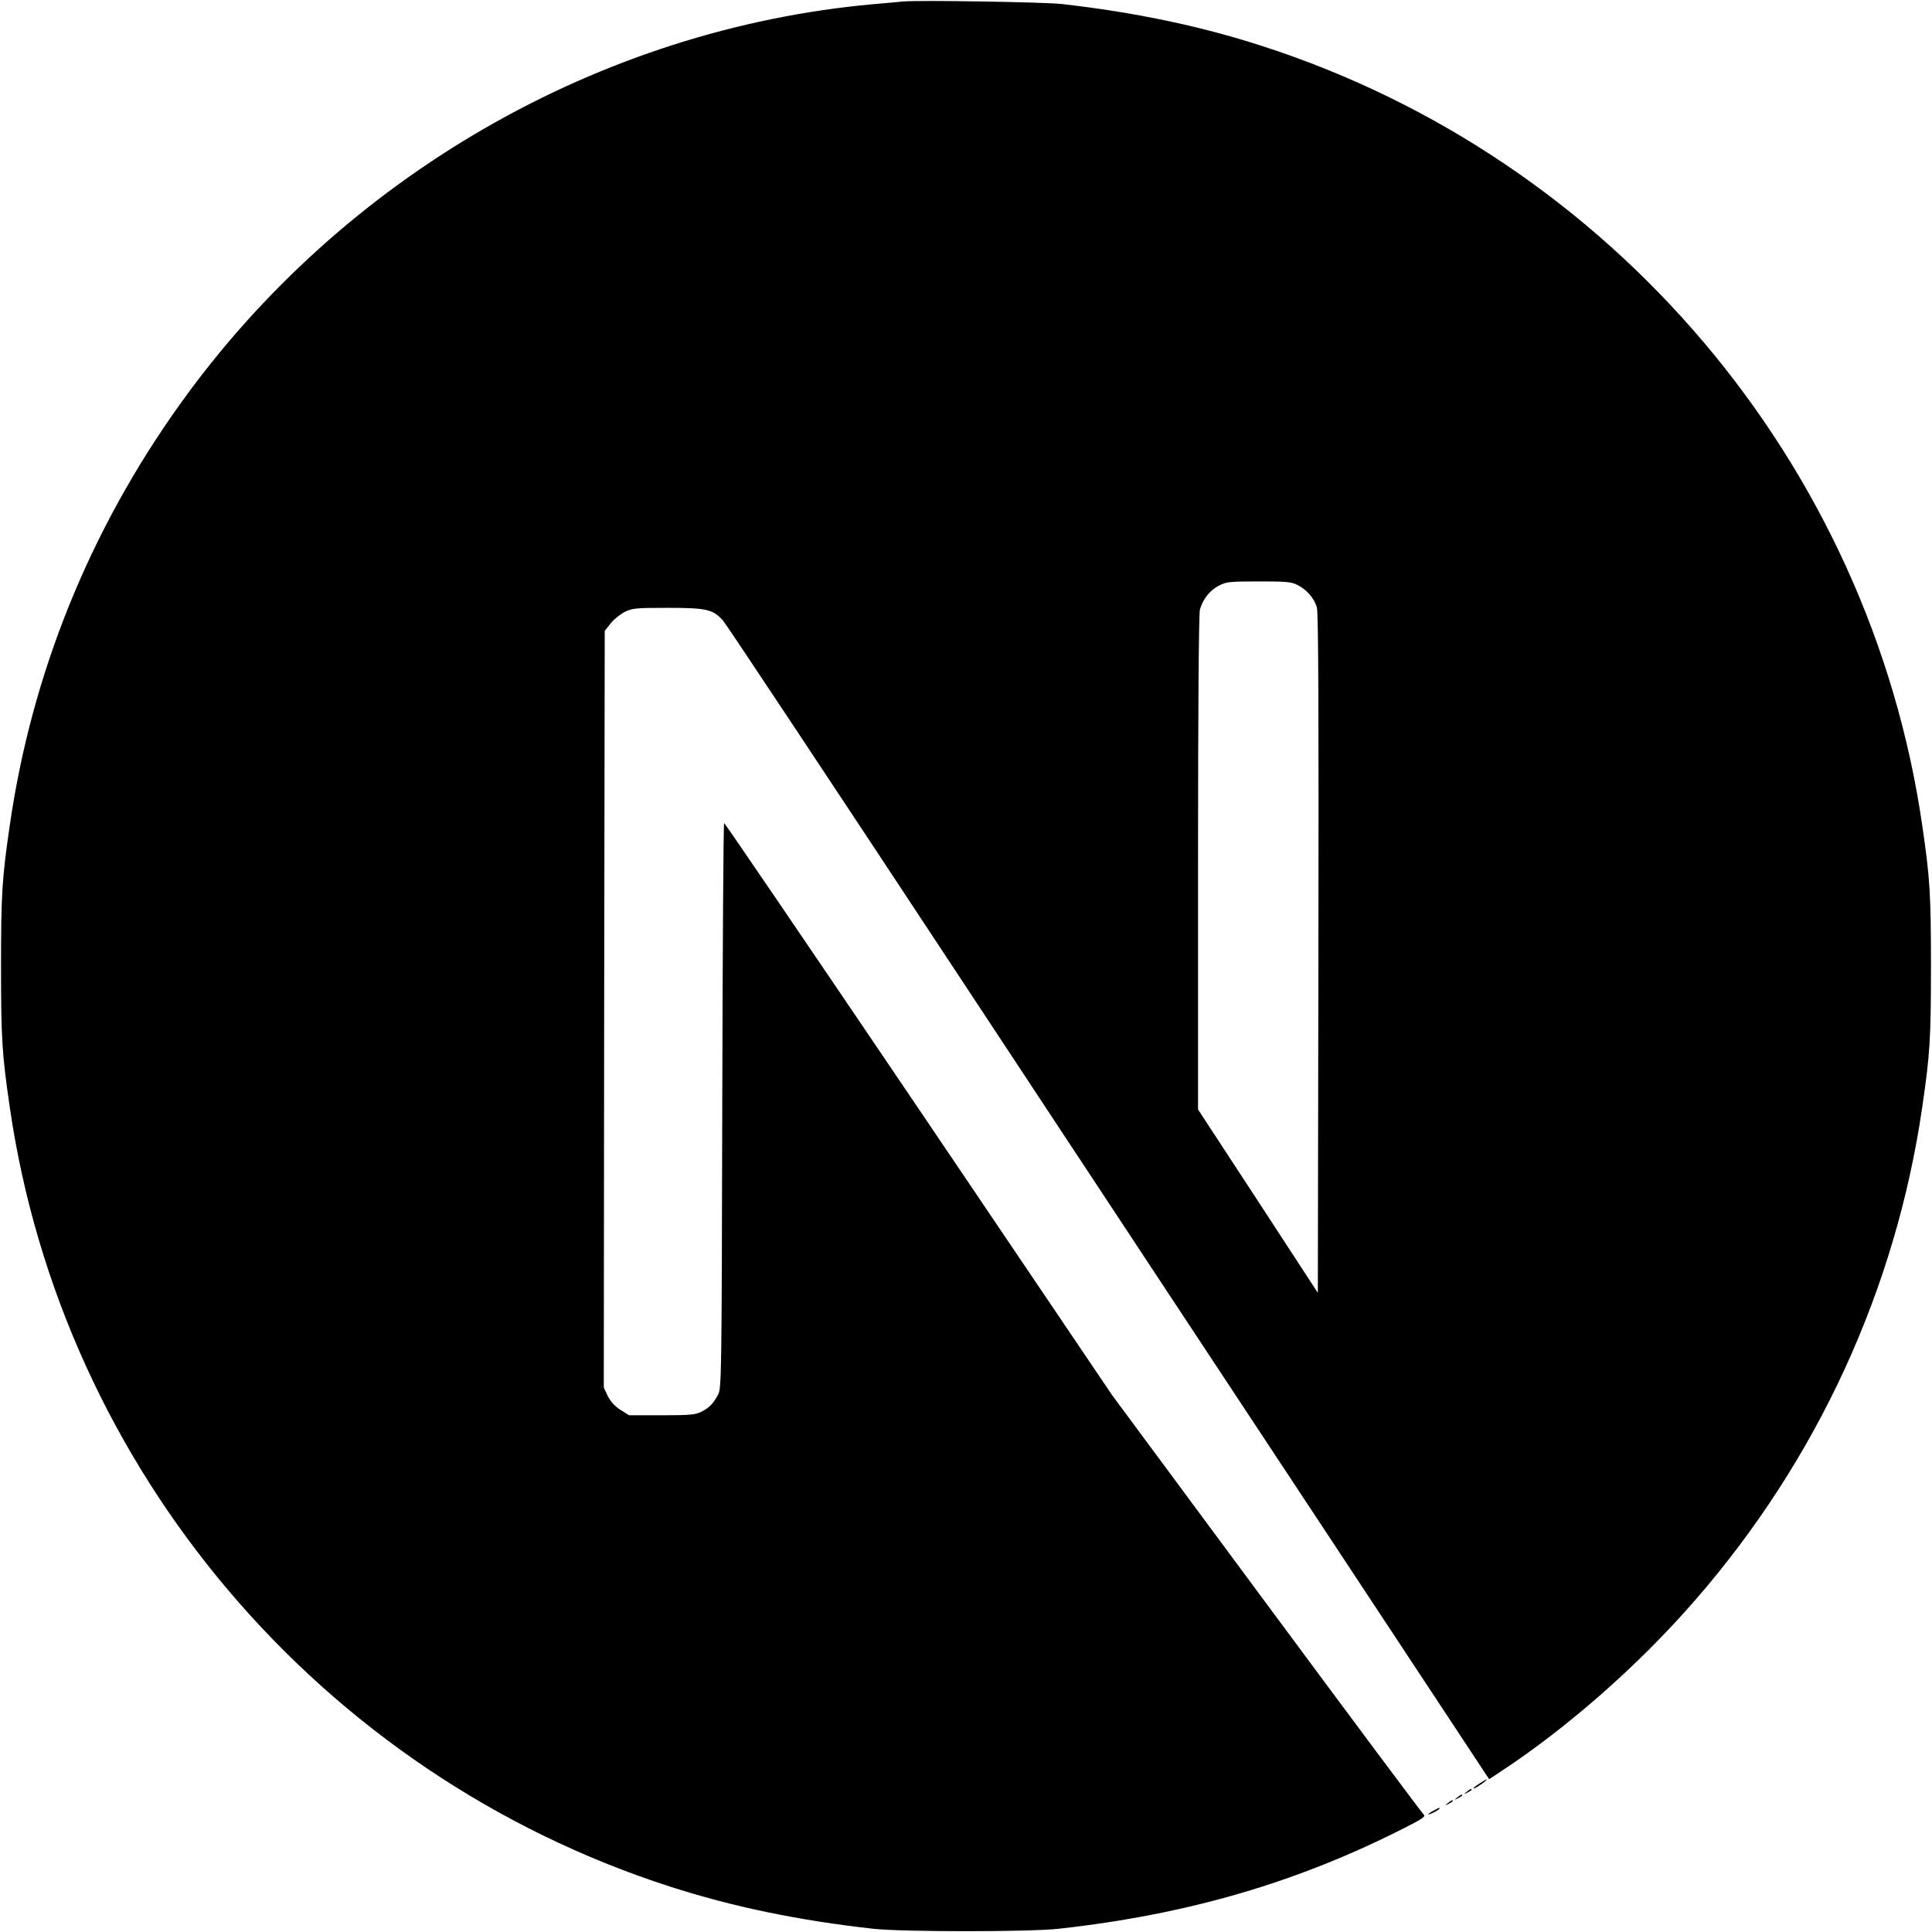
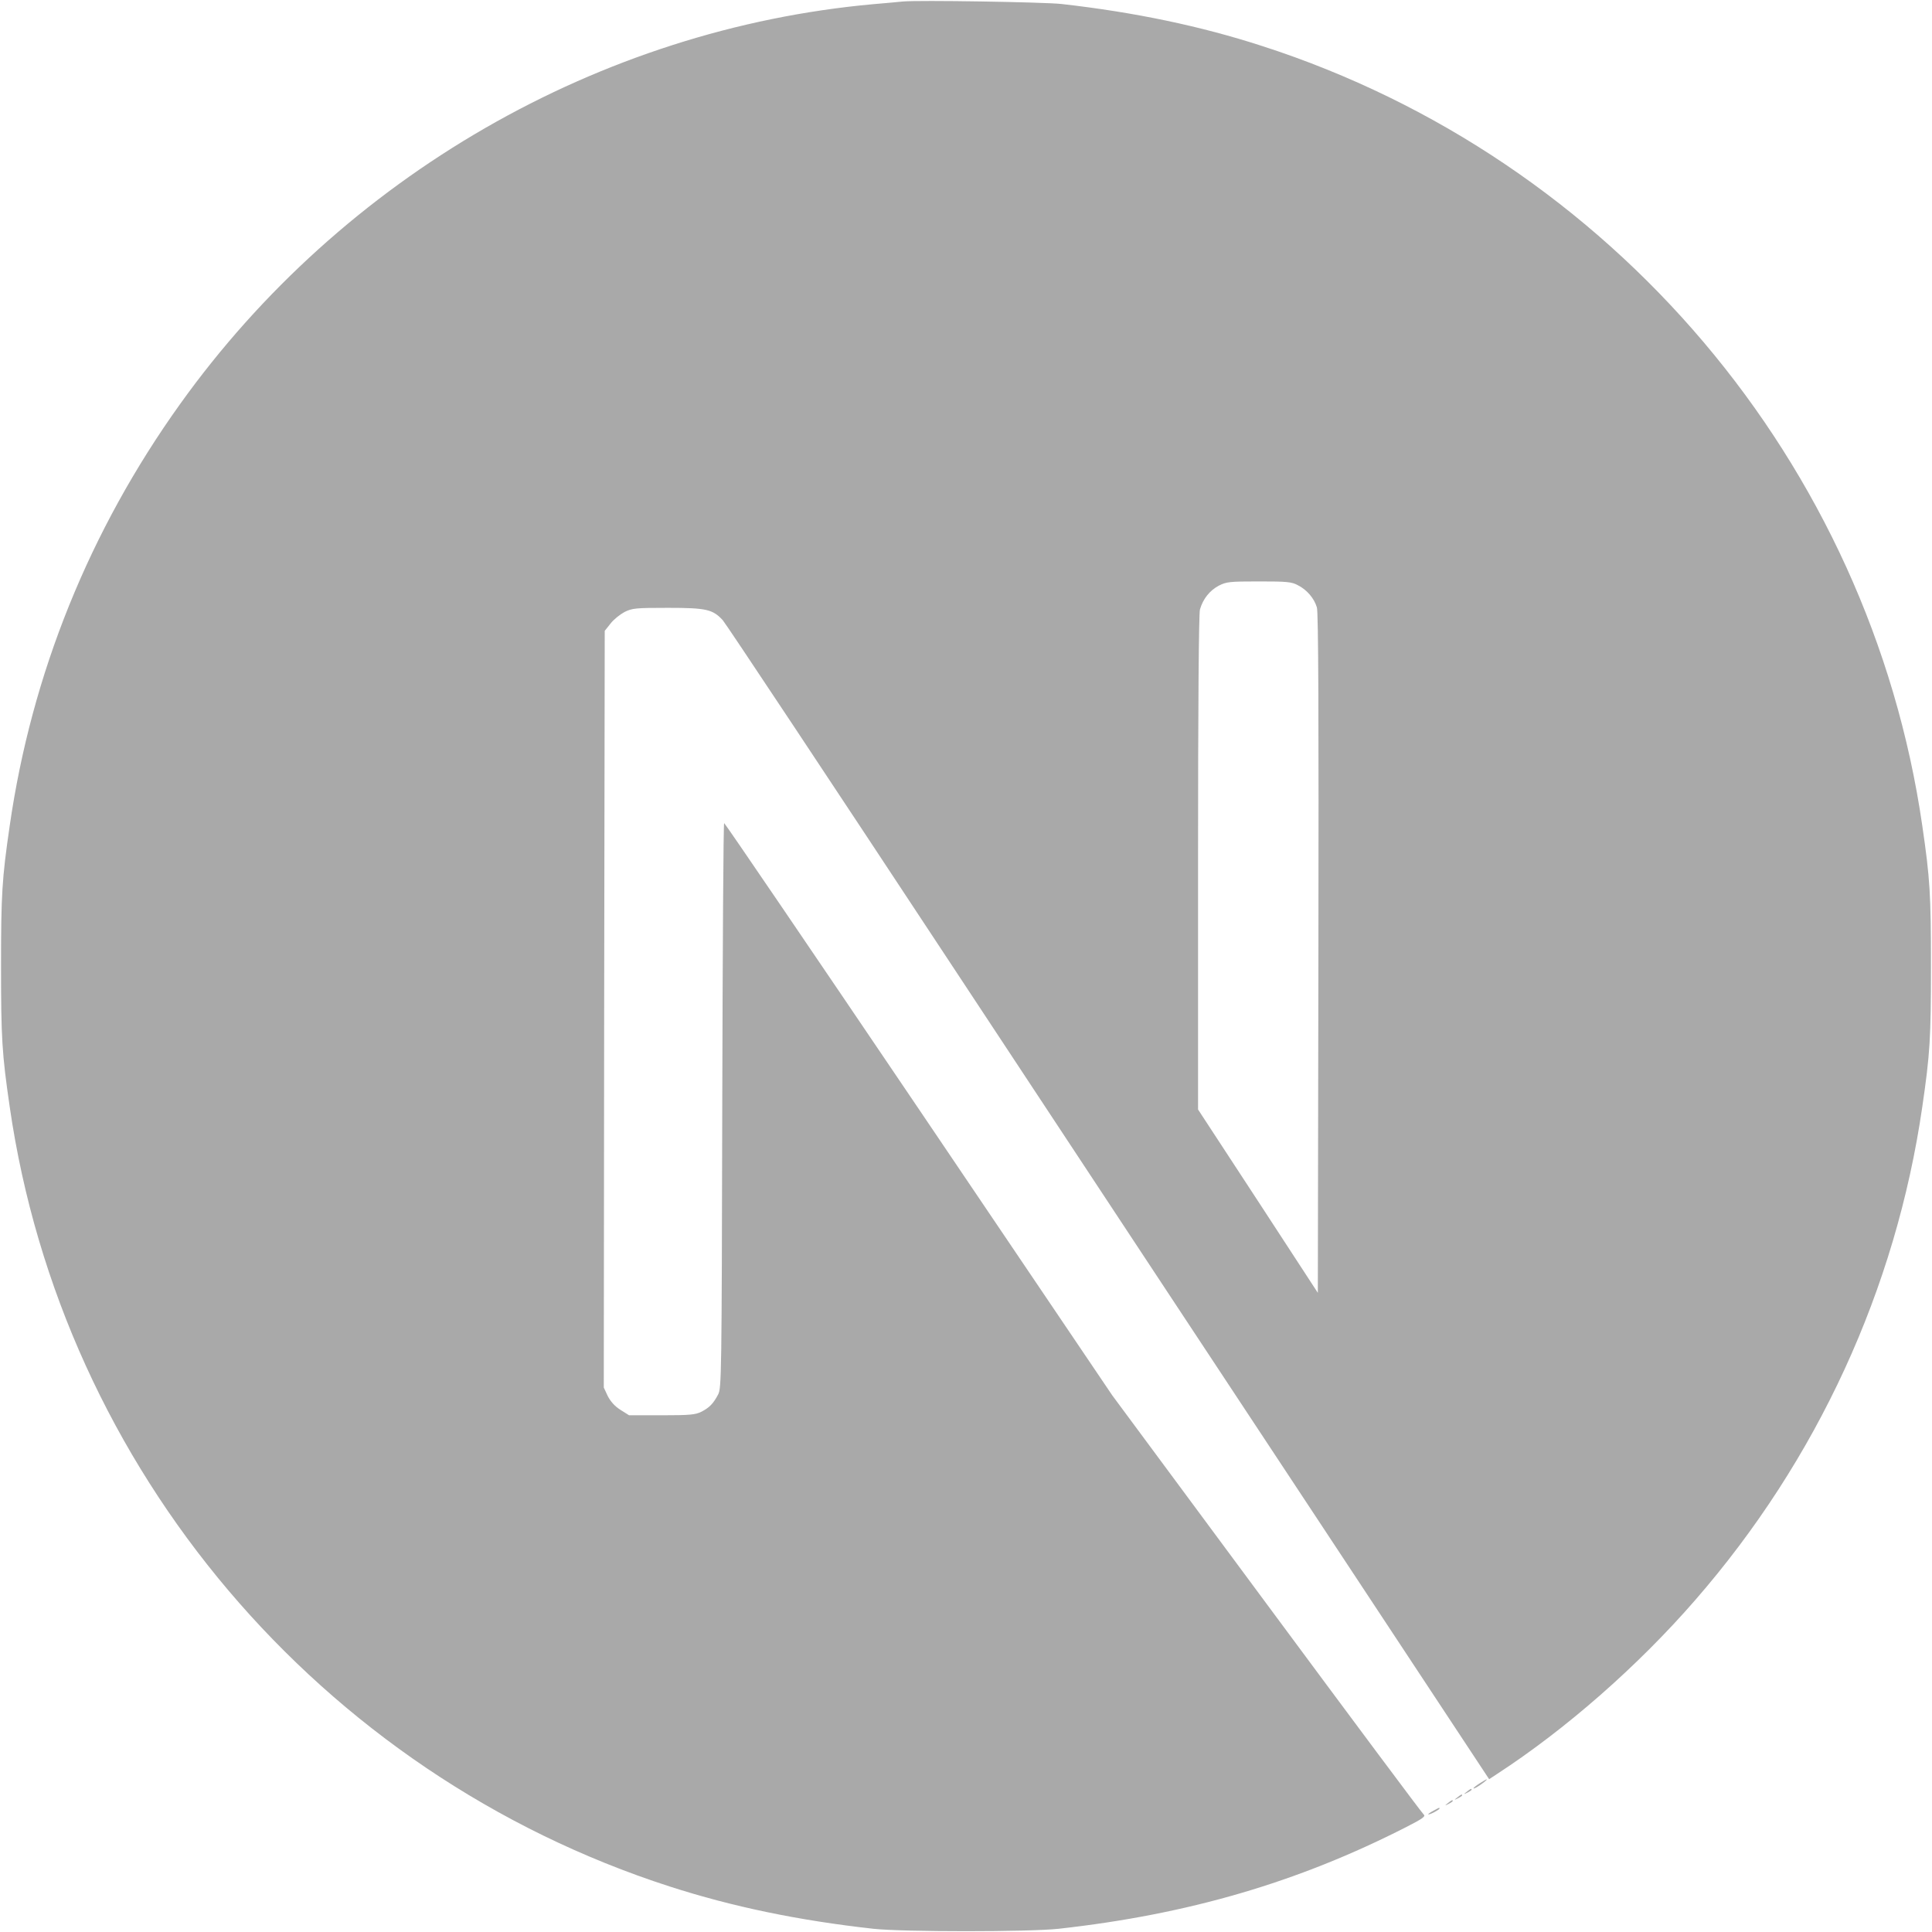
- <svg xmlns="http://www.w3.org/2000/svg" height="1024pt" viewBox=".5 -.2 1023 1024.1" width="1024pt">
+ <svg xmlns="http://www.w3.org/2000/svg" height="1024pt" fill="darkgrey" viewBox=".5 -.2 1023 1024.1" width="1024pt">
  <path d="m478.5.6c-2.2.2-9.2.9-15.5 1.4-145.3 13.1-281.4 91.5-367.6 212-48 67-78.7 143-90.3 223.5-4.1 28.1-4.6 36.4-4.6 74.5s.5 46.4 4.6 74.5c27.8 192.1 164.5 353.5 349.9 413.3 33.2 10.7 68.2 18 108 22.4 15.5 1.7 82.5 1.7 98 0 68.7-7.6 126.9-24.6 184.3-53.9 8.8-4.5 10.5-5.7 9.3-6.7-.8-.6-38.3-50.9-83.3-111.7l-81.8-110.5-102.5-151.7c-56.4-83.4-102.8-151.6-103.2-151.6-.4-.1-.8 67.3-1 149.6-.3 144.1-.4 149.9-2.2 153.3-2.6 4.9-4.6 6.9-8.8 9.1-3.2 1.6-6 1.9-21.1 1.9h-17.3l-4.6-2.9c-3-1.9-5.2-4.4-6.7-7.3l-2.1-4.5.2-200.5.3-200.6 3.1-3.9c1.6-2.1 5-4.8 7.4-6.1 4.1-2 5.7-2.2 23-2.2 20.4 0 23.8.8 29.1 6.6 1.5 1.6 57 85.2 123.4 185.9s157.2 238.2 201.8 305.7l81 122.7 4.1-2.7c36.3-23.6 74.7-57.2 105.1-92.2 64.7-74.3 106.4-164.9 120.4-261.5 4.1-28.1 4.6-36.4 4.6-74.5s-.5-46.4-4.6-74.5c-27.8-192.1-164.5-353.5-349.9-413.3-32.7-10.6-67.5-17.9-106.5-22.3-9.6-1-75.7-2.1-84-1.3zm209.4 309.4c4.8 2.4 8.7 7 10.1 11.8.8 2.6 1 58.2.8 183.5l-.3 179.8-31.7-48.6-31.8-48.6v-130.7c0-84.5.4-132 1-134.3 1.6-5.6 5.1-10 9.9-12.6 4.1-2.1 5.6-2.3 21.3-2.3 14.8 0 17.4.2 20.7 2z" />
  <path d="m784.3 945.1c-3.5 2.2-4.6 3.7-1.5 2 2.2-1.3 5.8-4 5.2-4.1-.3 0-2 1-3.7 2.1zm-6.9 4.5c-1.8 1.4-1.8 1.5.4.4 1.2-.6 2.2-1.3 2.2-1.5 0-.8-.5-.6-2.6 1.1zm-5 3c-1.8 1.4-1.8 1.5.4.4 1.2-.6 2.2-1.3 2.2-1.5 0-.8-.5-.6-2.6 1.1zm-5 3c-1.8 1.4-1.8 1.5.4.4 1.2-.6 2.2-1.3 2.2-1.5 0-.8-.5-.6-2.6 1.1zm-7.6 4c-3.8 2-3.6 2.8.2.9 1.7-.9 3-1.8 3-2 0-.7-.1-.6-3.2 1.1z" />
</svg>
